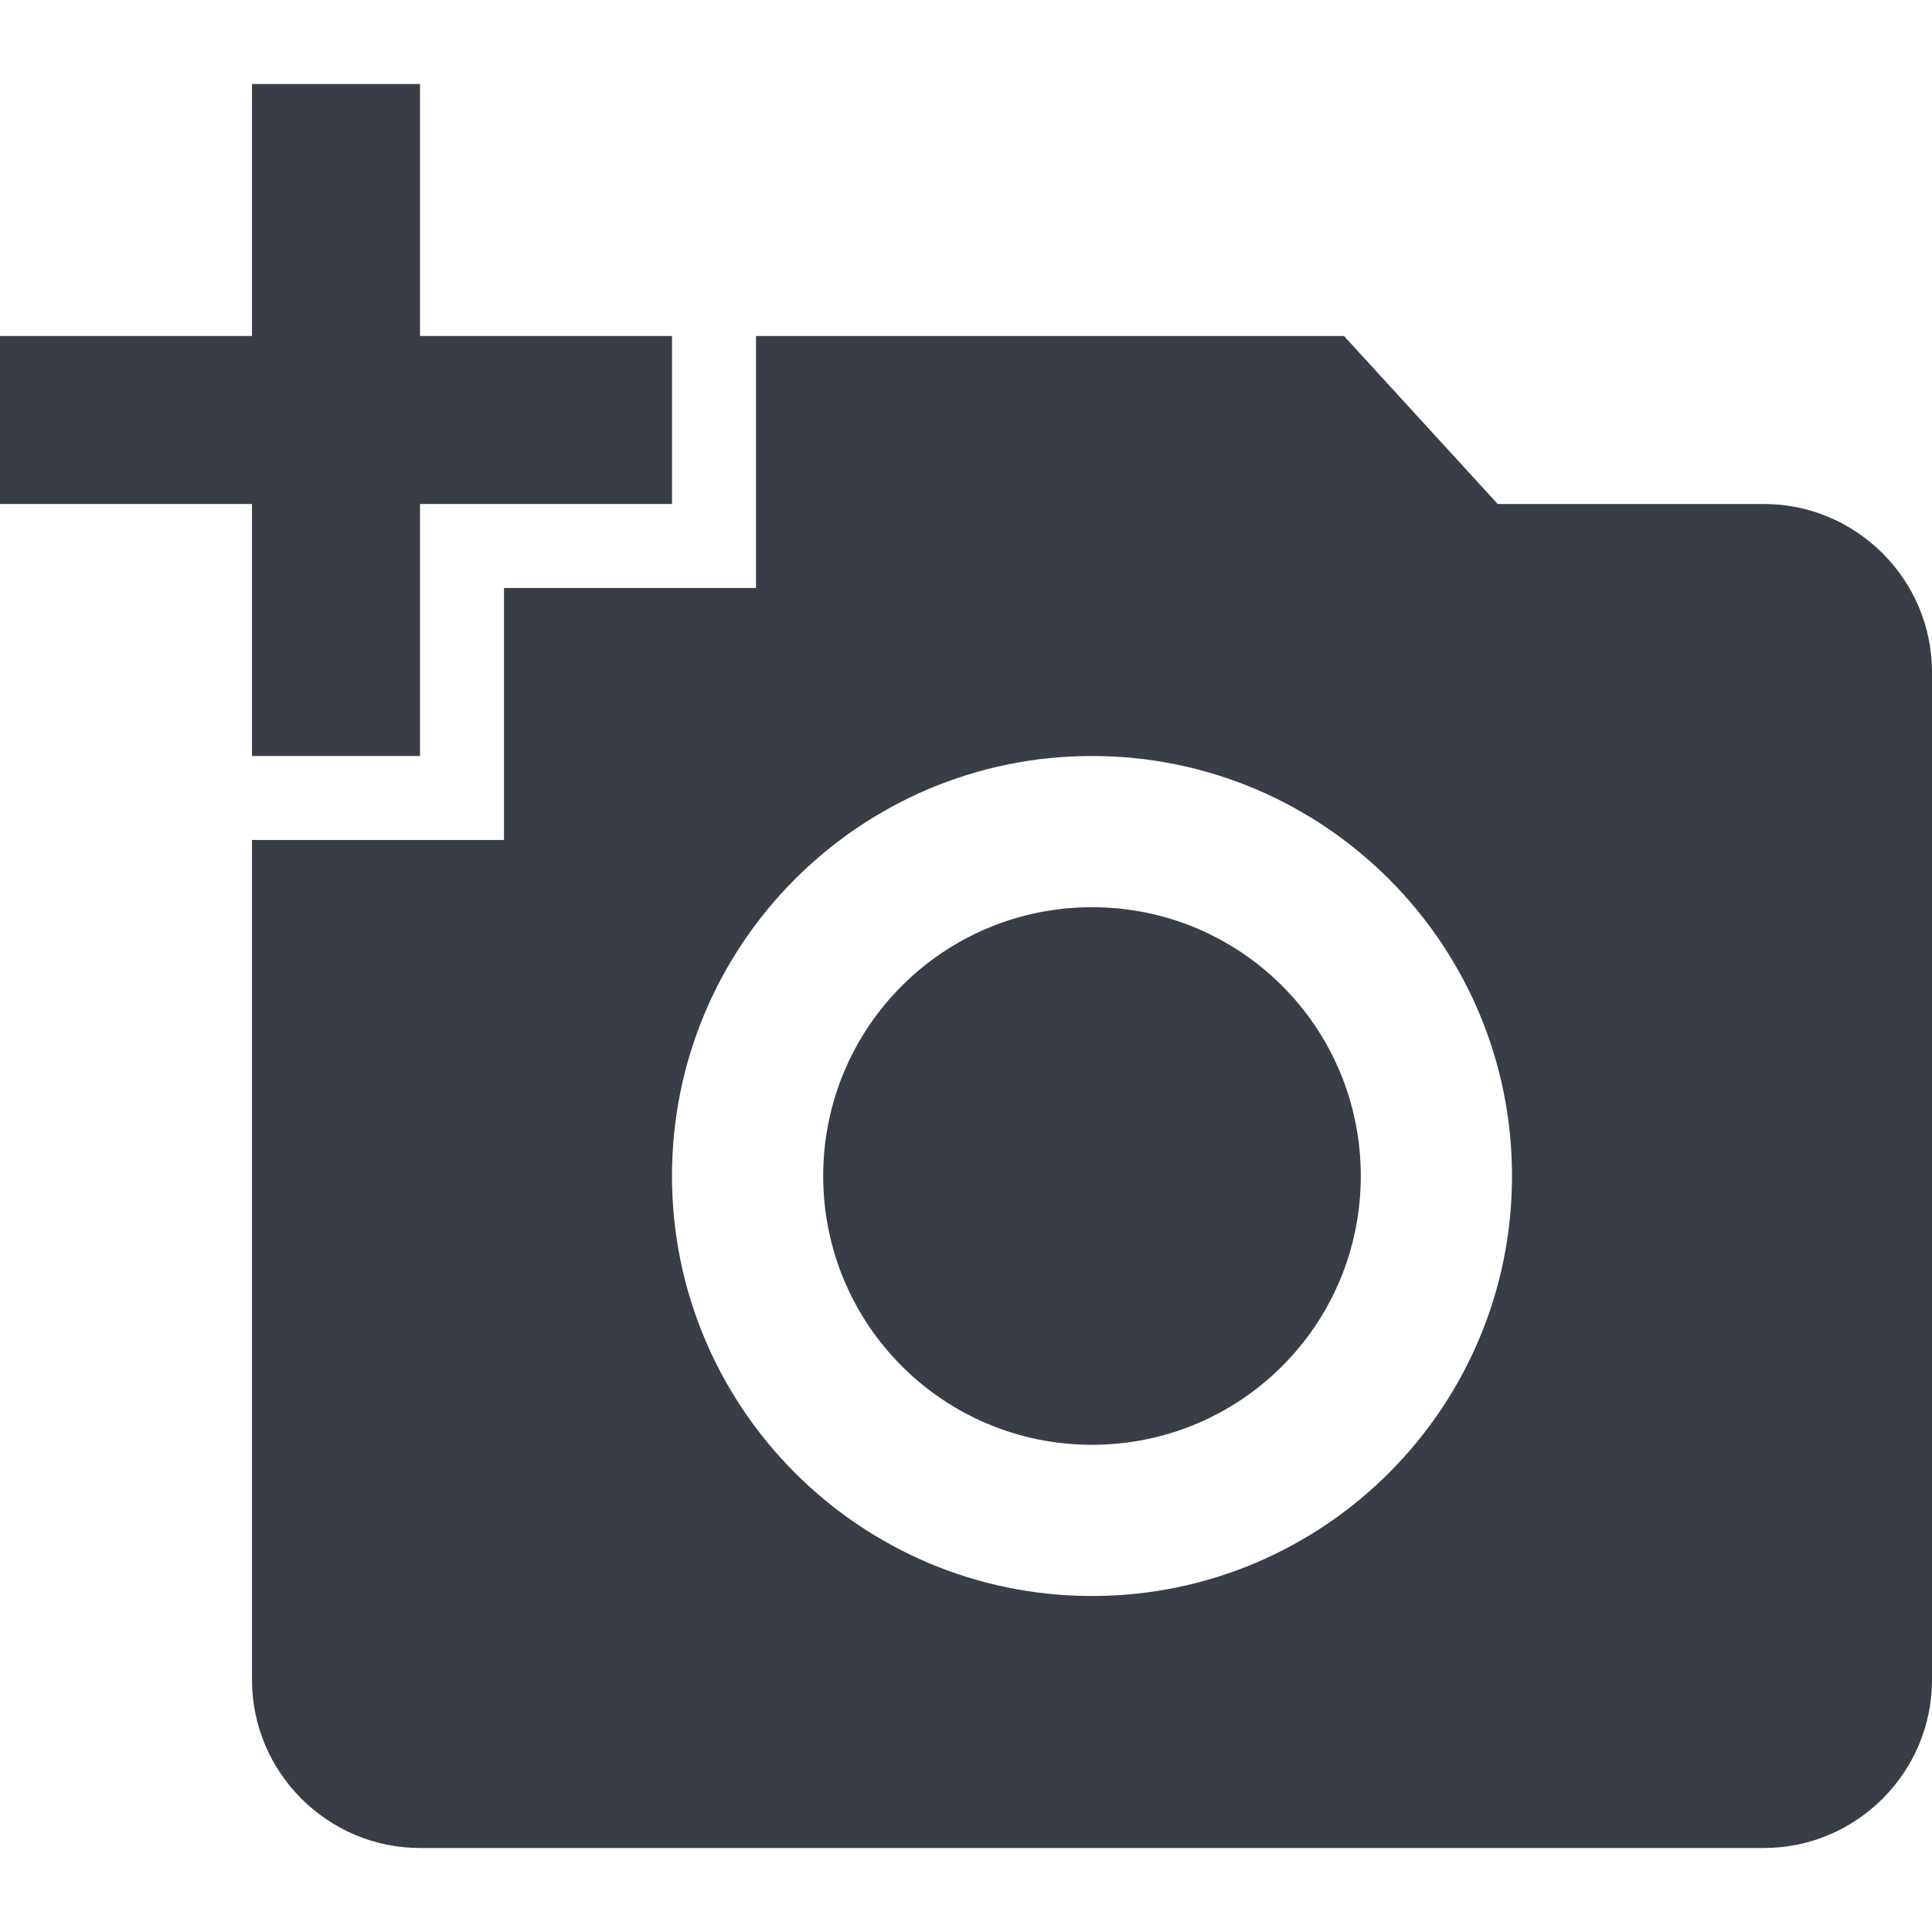
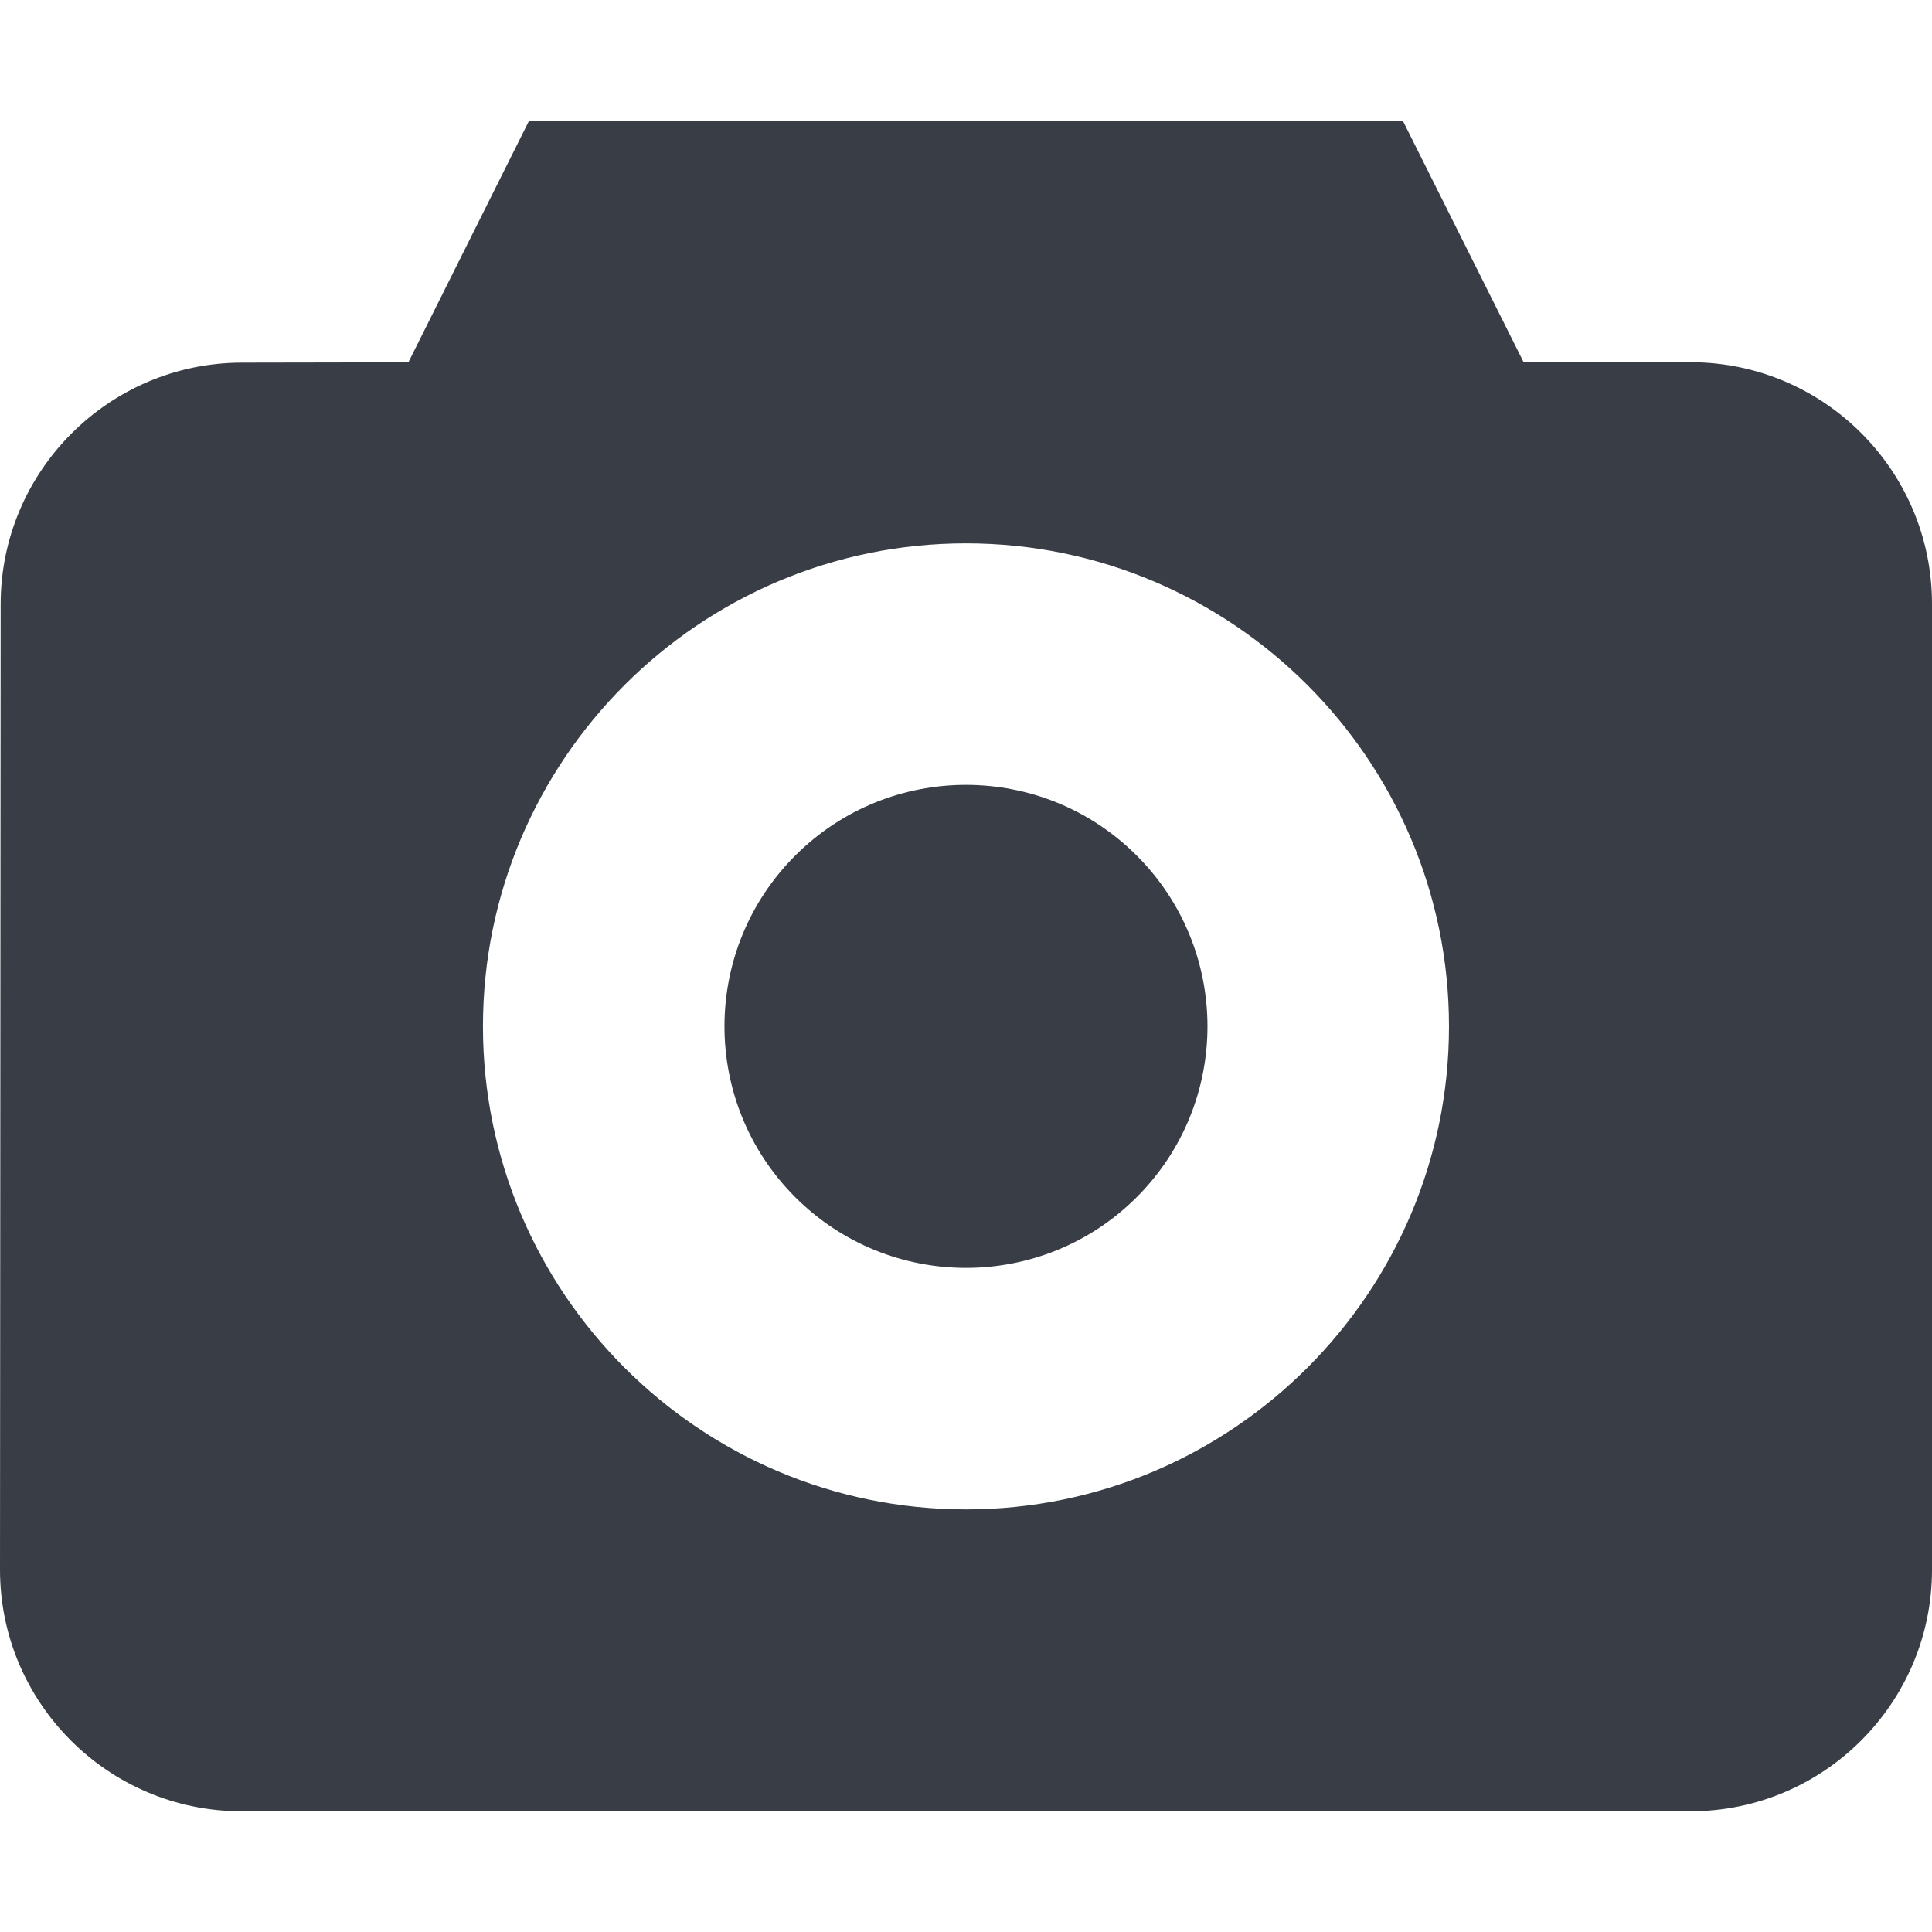
- <svg xmlns="http://www.w3.org/2000/svg" version="1.1" id="Capa_1" x="0px" y="0px" viewBox="0 0 490.667 490.667" style="enable-background:new 0 0 490.667 490.667;" xml:space="preserve" width="512px" height="512px">
+ <svg xmlns="http://www.w3.org/2000/svg" id="Capa_1" enable-background="new 0 0 488.455 488.455" height="512px" viewBox="0 0 488.455 488.455" width="512px" class="">
  <g>
-     <g>
-       <g>
-         <g>
-           <path d="M448,128h-67.627l-39.04-42.667H192v64h-64v64H64v213.333c0,23.467,19.2,42.667,42.667,42.667H448     c23.467,0,42.667-19.2,42.667-42.667v-256C490.667,147.2,471.467,128,448,128z M277.333,405.333     c-58.88,0-106.667-47.787-106.667-106.667S218.453,192,277.333,192S384,239.787,384,298.667S336.213,405.333,277.333,405.333z" data-original="#000000" class="active-path" fill="#393E46" />
-           <polygon points="64,192 106.667,192 106.667,128 170.667,128 170.667,85.333 106.667,85.333 106.667,21.333 64,21.333 64,85.333      0,85.333 0,128 64,128    " data-original="#000000" class="active-path" fill="#393E46" />
-           <path d="M277.333,230.4c-37.76,0-68.267,30.507-68.267,68.267h0c0,37.76,30.507,68.267,68.267,68.267     c37.76,0,68.267-30.507,68.267-68.267S315.093,230.4,277.333,230.4z" data-original="#000000" class="active-path" fill="#393E46" />
-         </g>
-       </g>
-     </g>
+     <path d="m287.396 216.317c23.845 23.845 23.845 62.505 0 86.35s-62.505 23.845-86.35 0-23.845-62.505 0-86.35 62.505-23.845 86.35 0" data-original="#000000" class="active-path" fill="#393E46" />
+     <path d="m427.397 91.581h-42.187l-30.544-61.059h-220.906l-30.515 61.089-42.127.075c-33.585.06-60.925 27.429-60.954 61.029l-.164 244.145c0 33.675 27.384 61.074 61.059 61.074h366.338c33.675 0 61.059-27.384 61.059-61.059v-244.236c-.001-33.674-27.385-61.058-61.059-61.058zm-183.177 290.029c-67.335 0-122.118-54.783-122.118-122.118s54.783-122.118 122.118-122.118 122.118 54.783 122.118 122.118-54.783 122.118-122.118 122.118z" data-original="#000000" class="active-path" fill="#393E46" />
  </g>
</svg>
